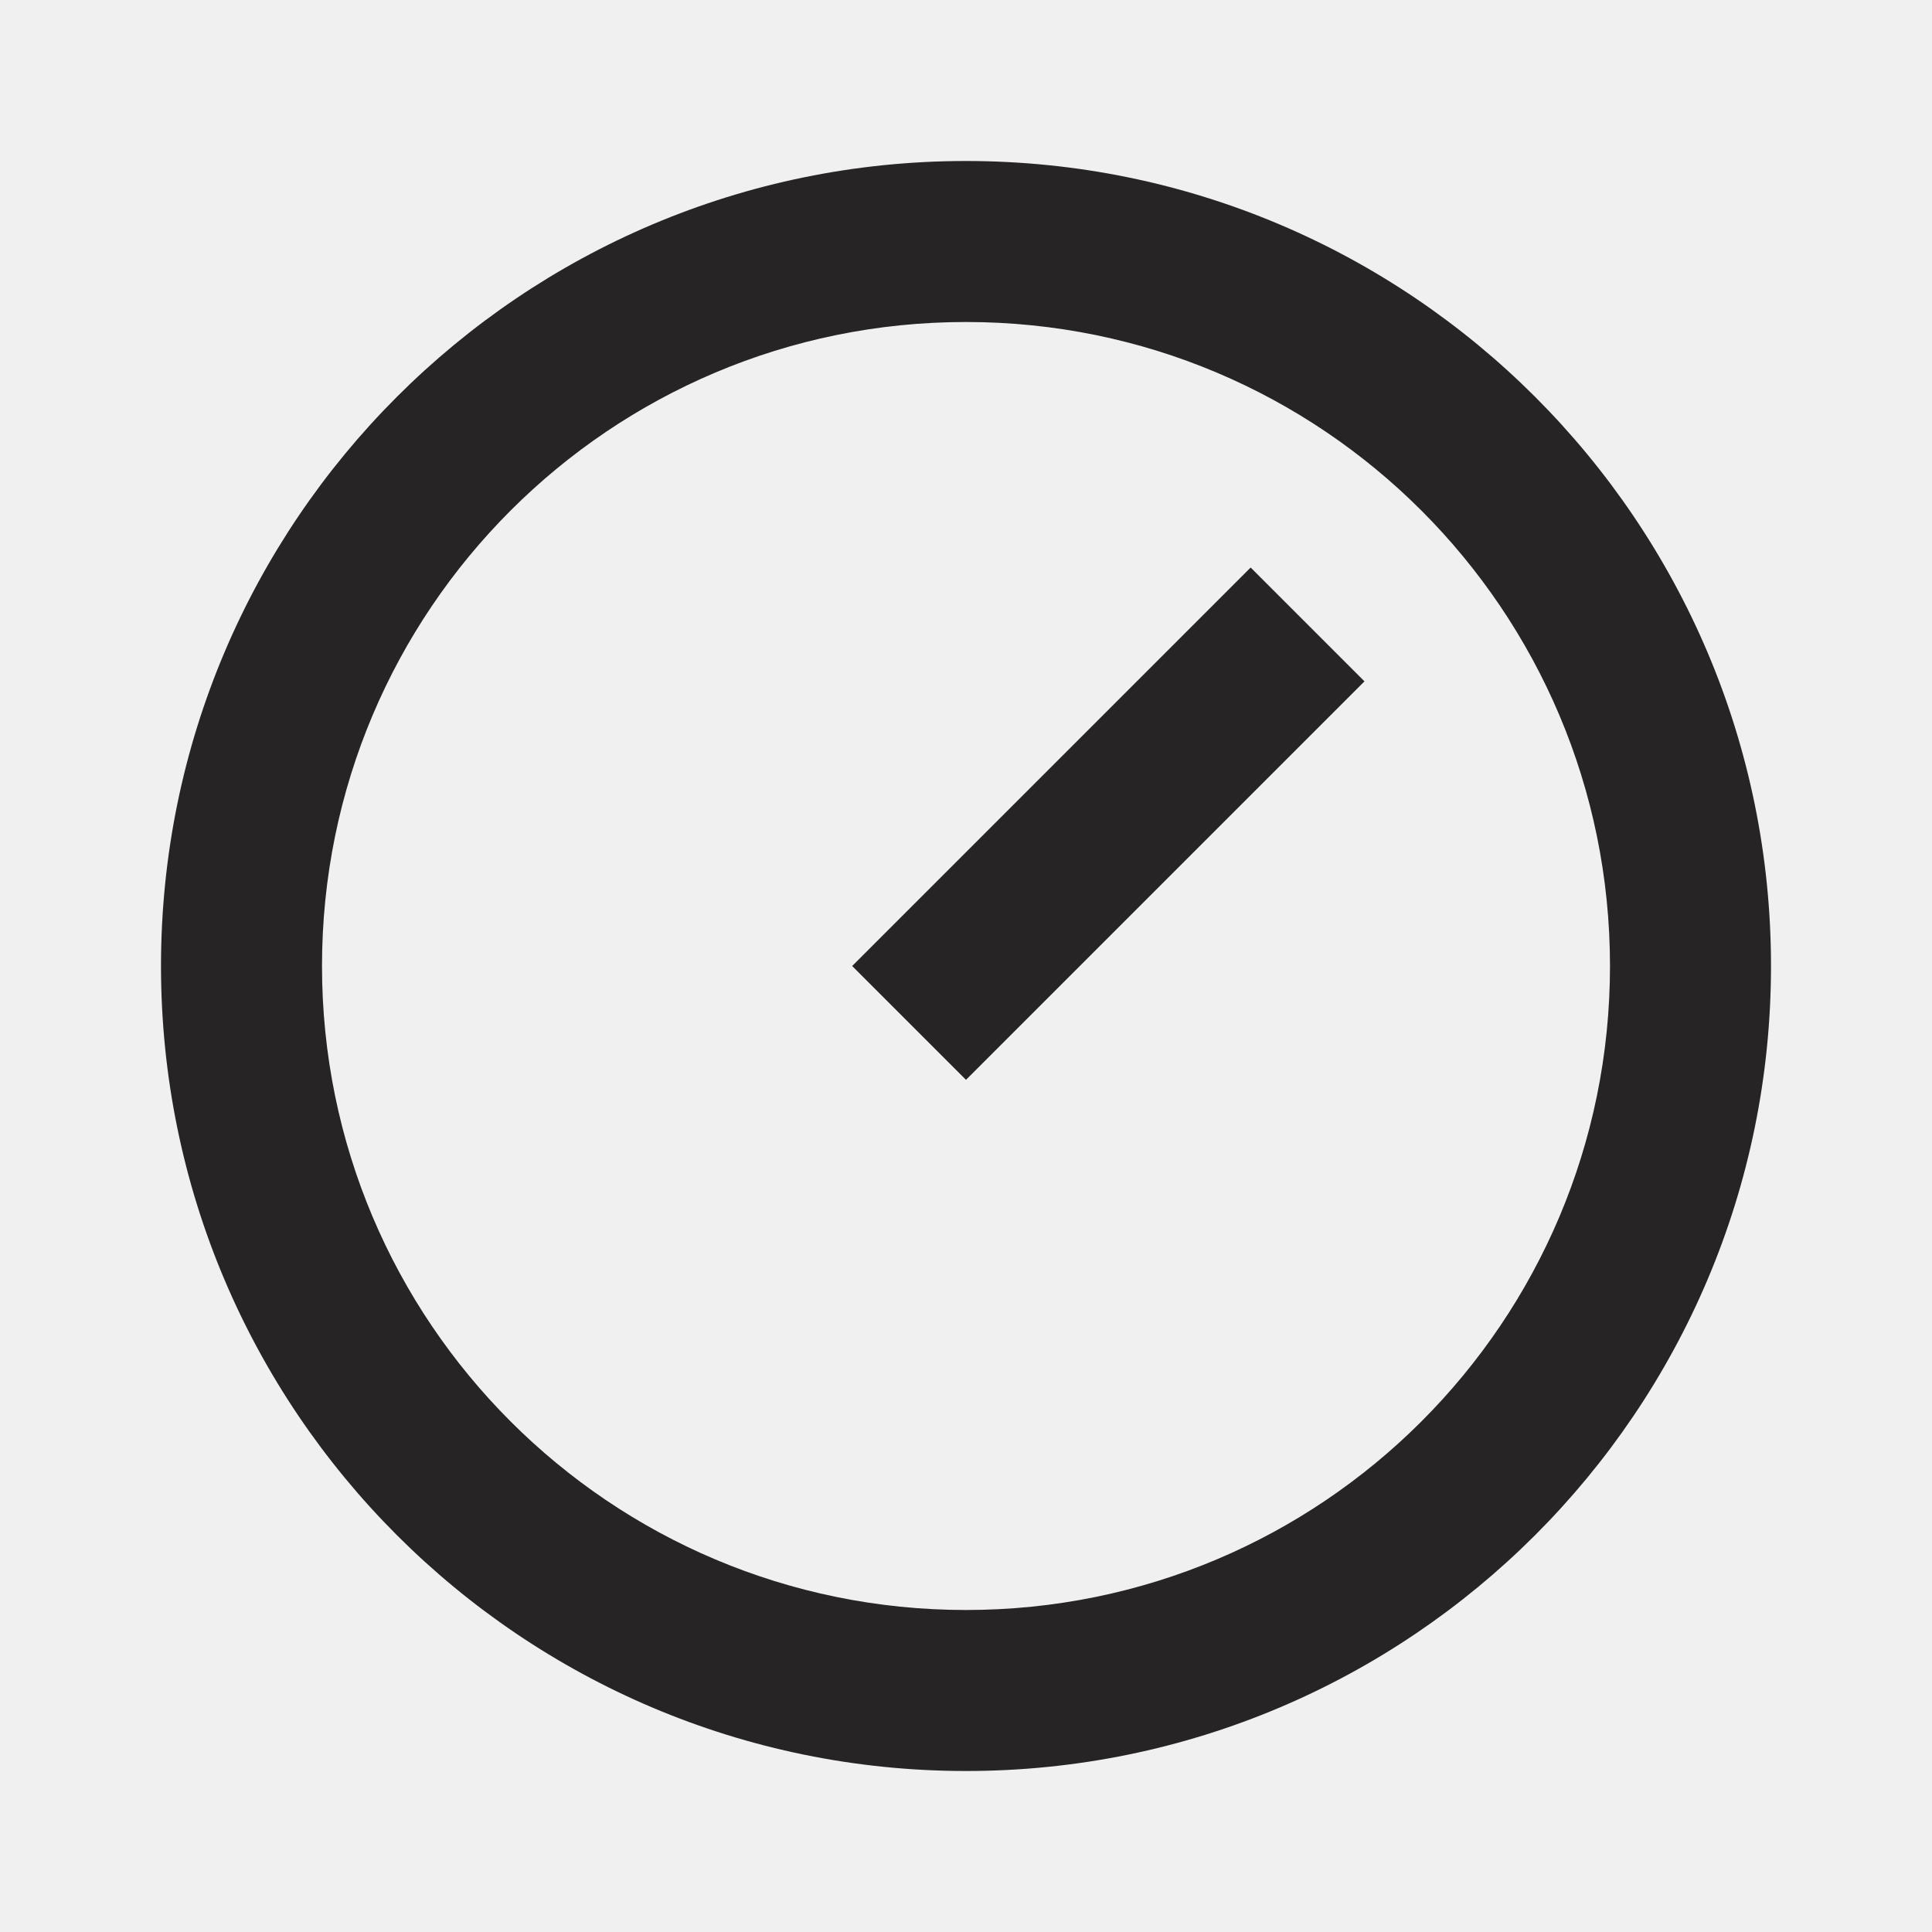
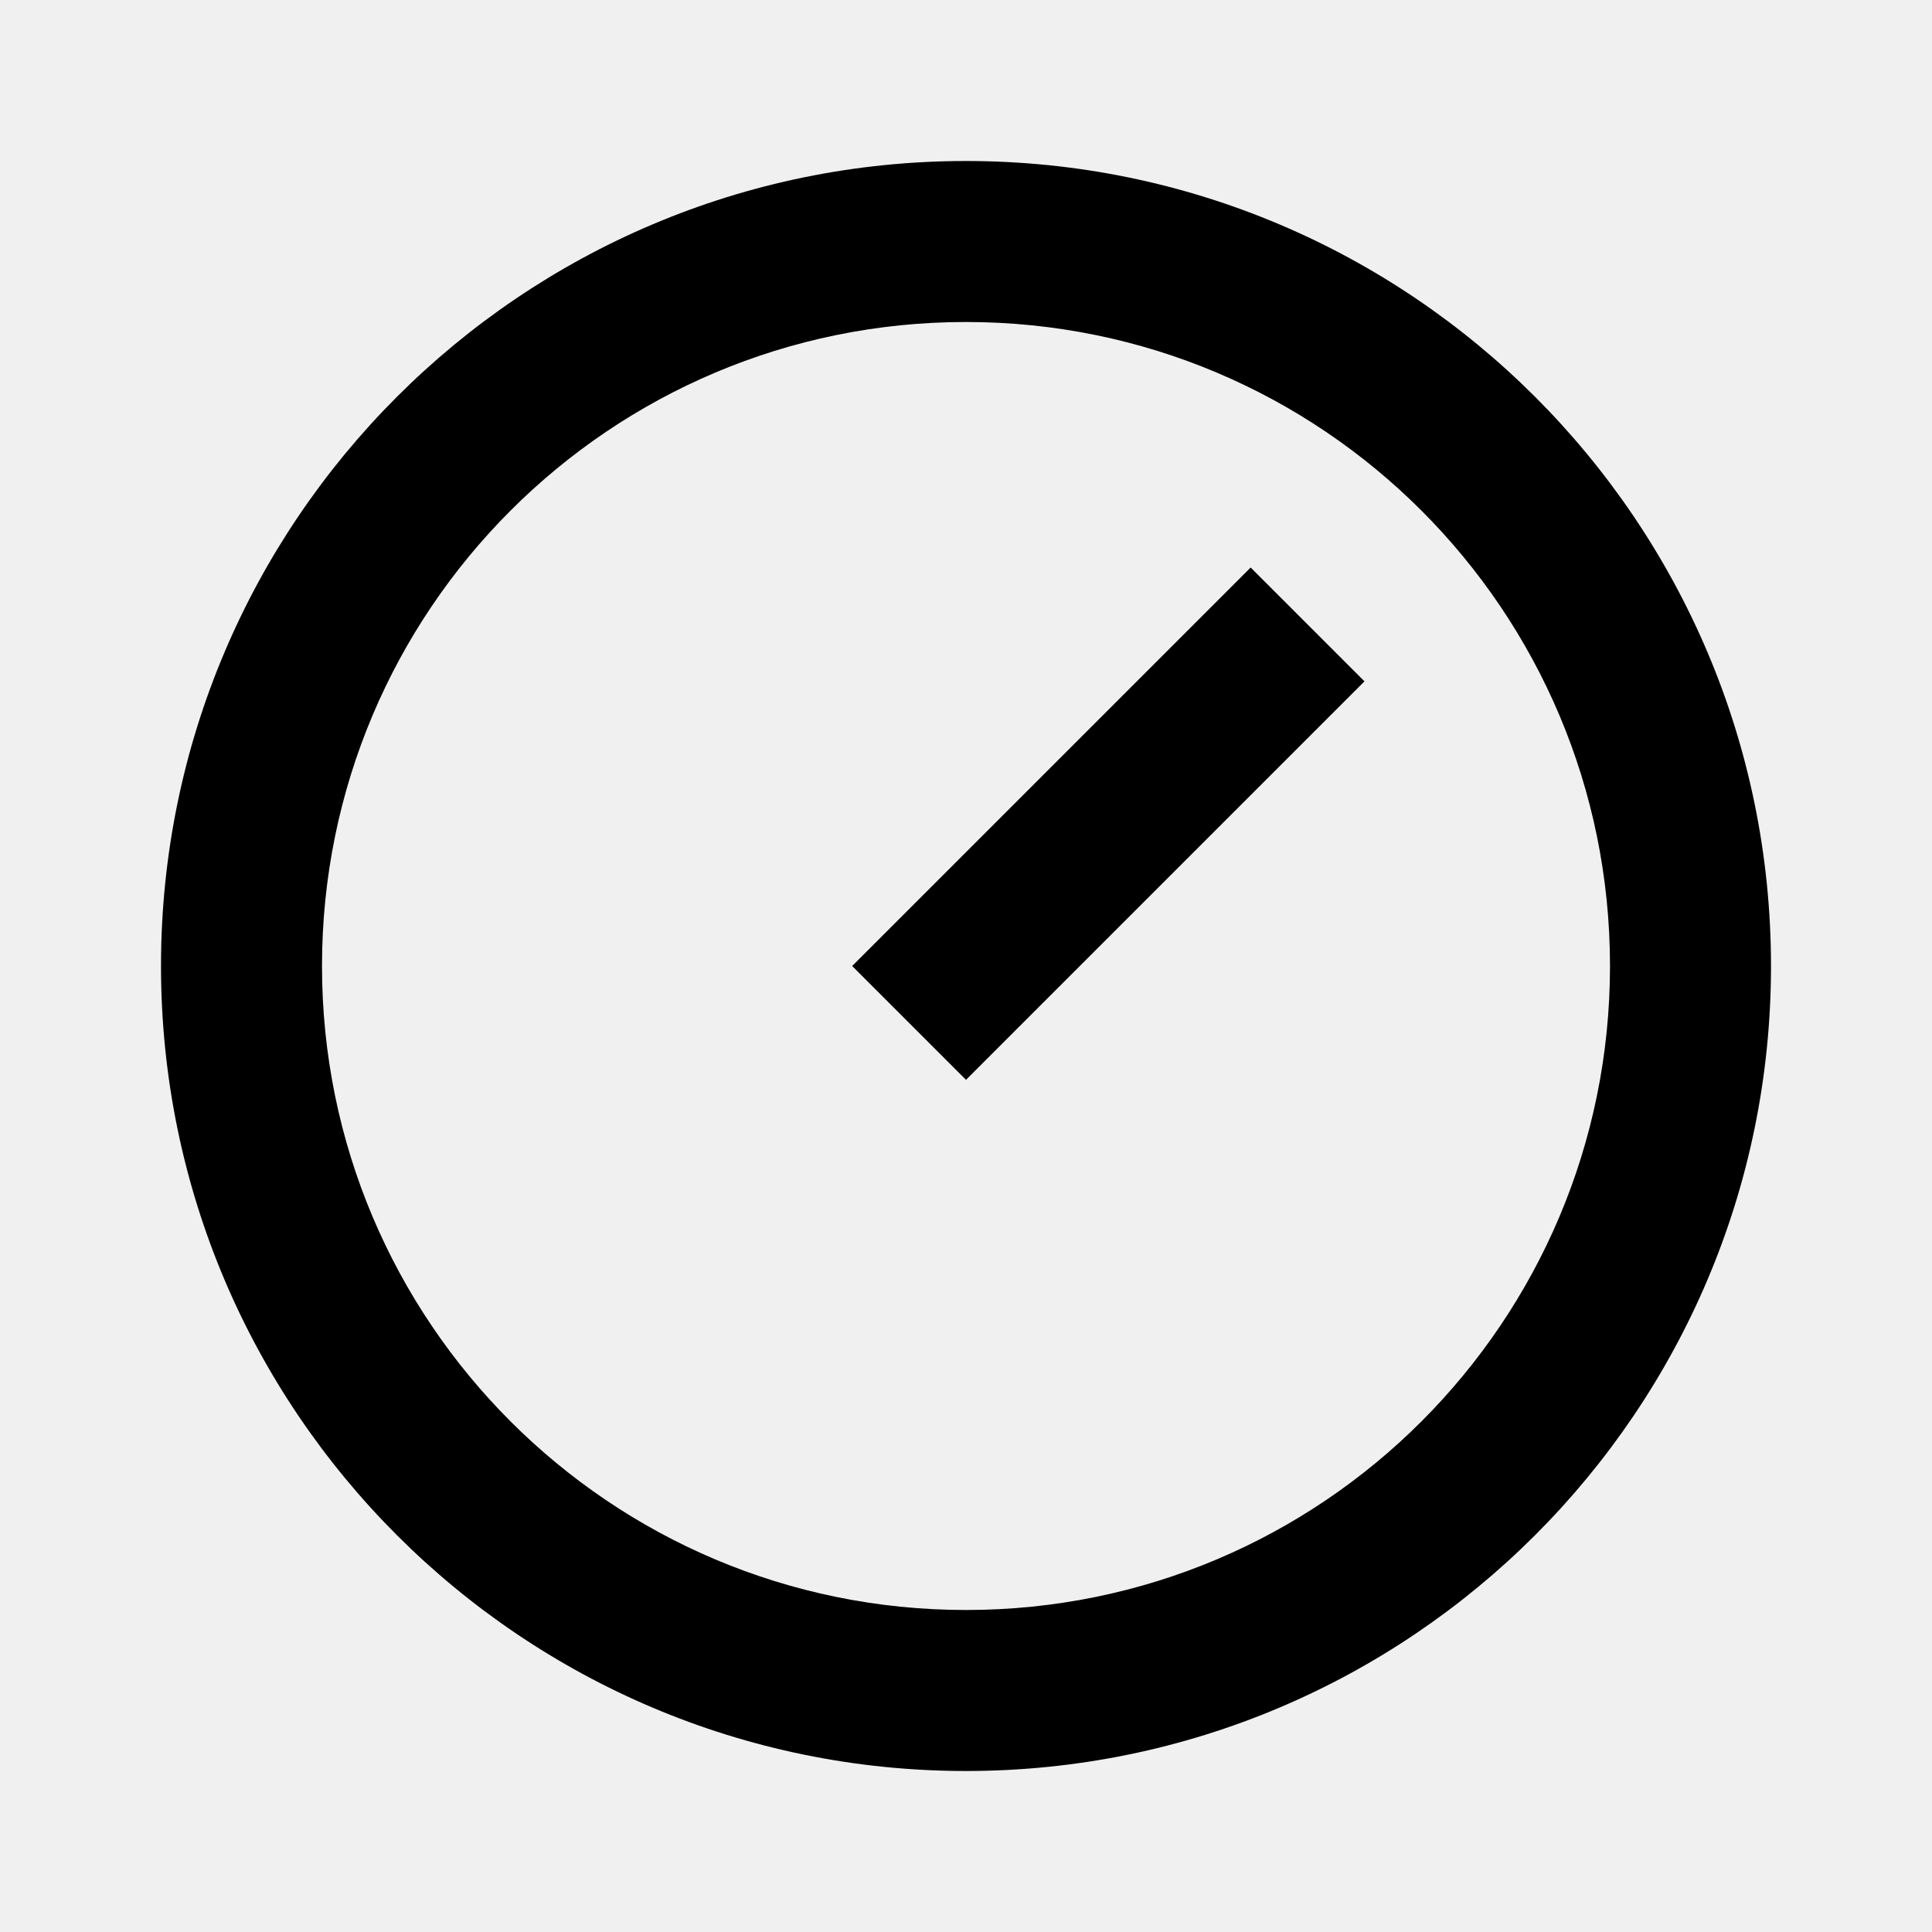
<svg xmlns="http://www.w3.org/2000/svg" width="24" height="24" viewBox="0 0 24 24" fill="none">
  <g clip-path="url(#clip0_534_24581)">
-     <path d="M12 2C17.52 2 22 6.48 22 12C22 17.52 17.52 22 12 22C6.48 22 2 17.52 2 12C2 6.48 6.48 2 12 2ZM12 20C16.42 20 20 16.42 20 12C20 7.58 16.42 4 12 4C7.58 4 4 7.58 4 12C4 16.42 7.58 20 12 20ZM15.536 7.05L16.95 8.464L12 13.414L10.586 12L15.536 7.05Z" fill="#262424" />
+     <path d="M12 2C17.52 2 22 6.48 22 12C22 17.52 17.52 22 12 22C6.48 22 2 17.52 2 12C2 6.48 6.48 2 12 2ZM12 20C16.42 20 20 16.42 20 12C20 7.58 16.42 4 12 4C7.58 4 4 7.58 4 12C4 16.42 7.58 20 12 20ZM15.536 7.05L16.95 8.464L12 13.414L10.586 12L15.536 7.05Z" fill="currentColor" />
  </g>
  <defs>
    <clipPath id="clip0_534_24581">
      <rect width="24" height="24" fill="white" />
    </clipPath>
  </defs>
</svg>
